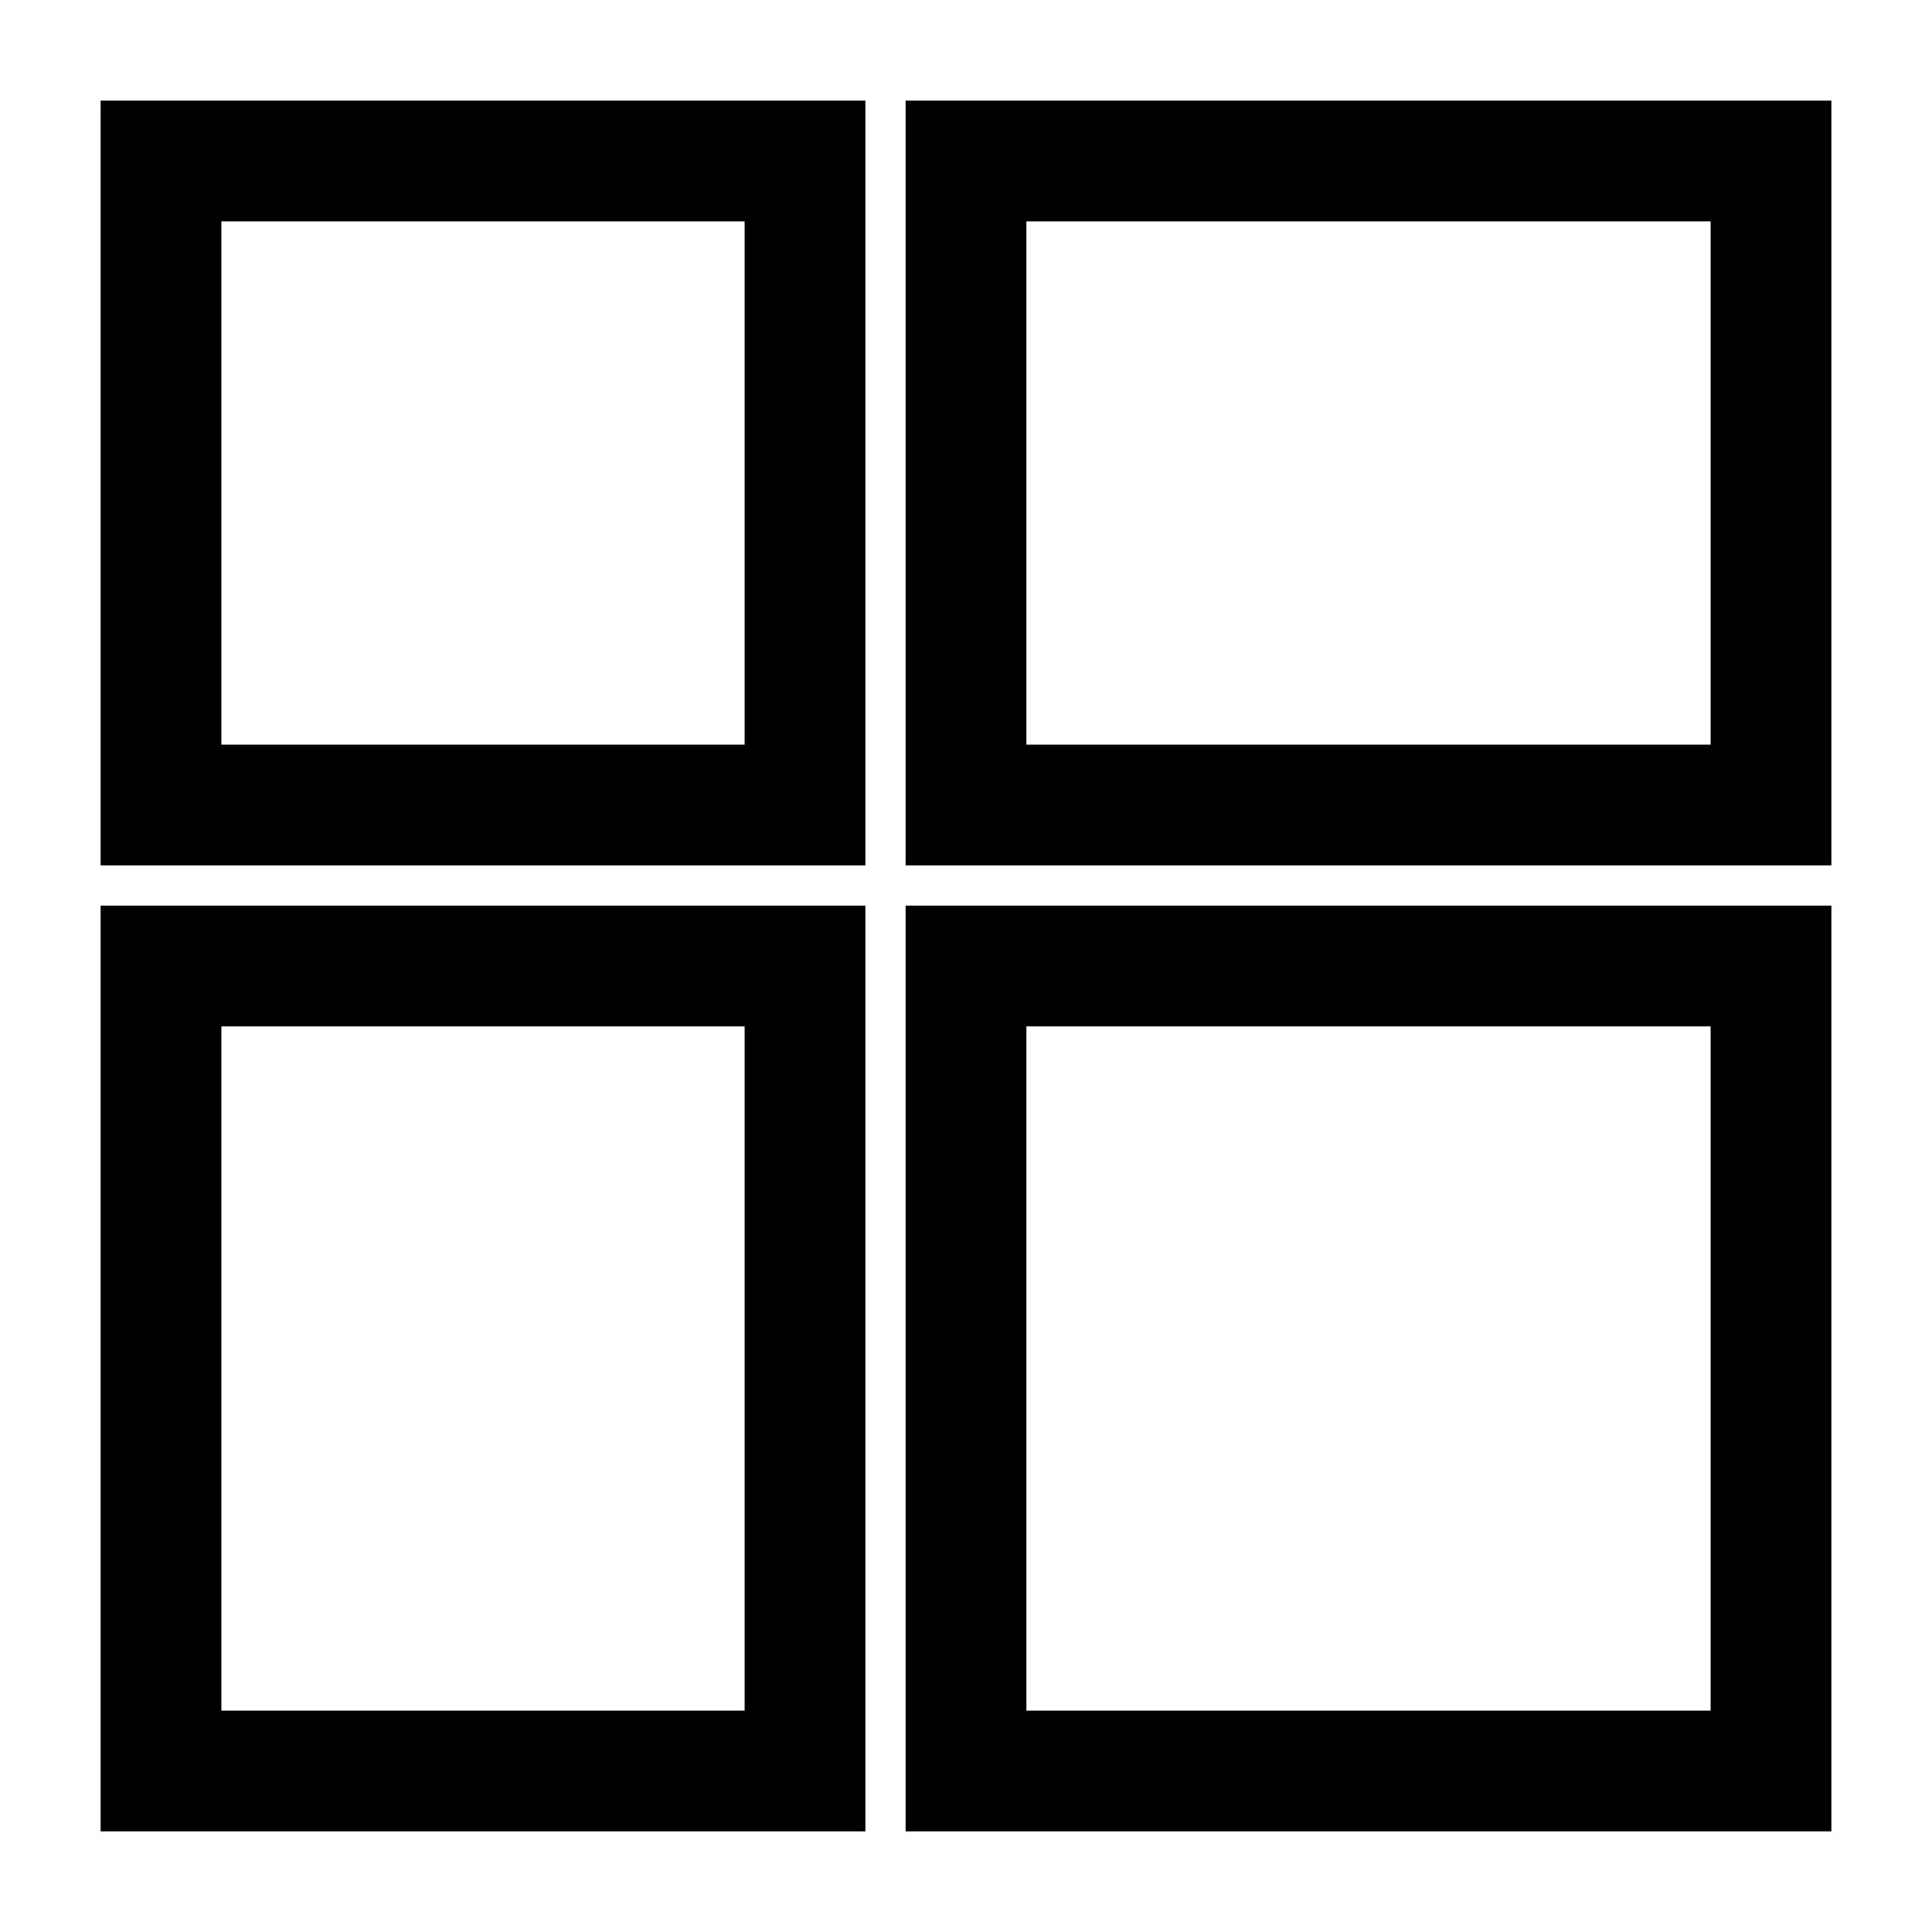
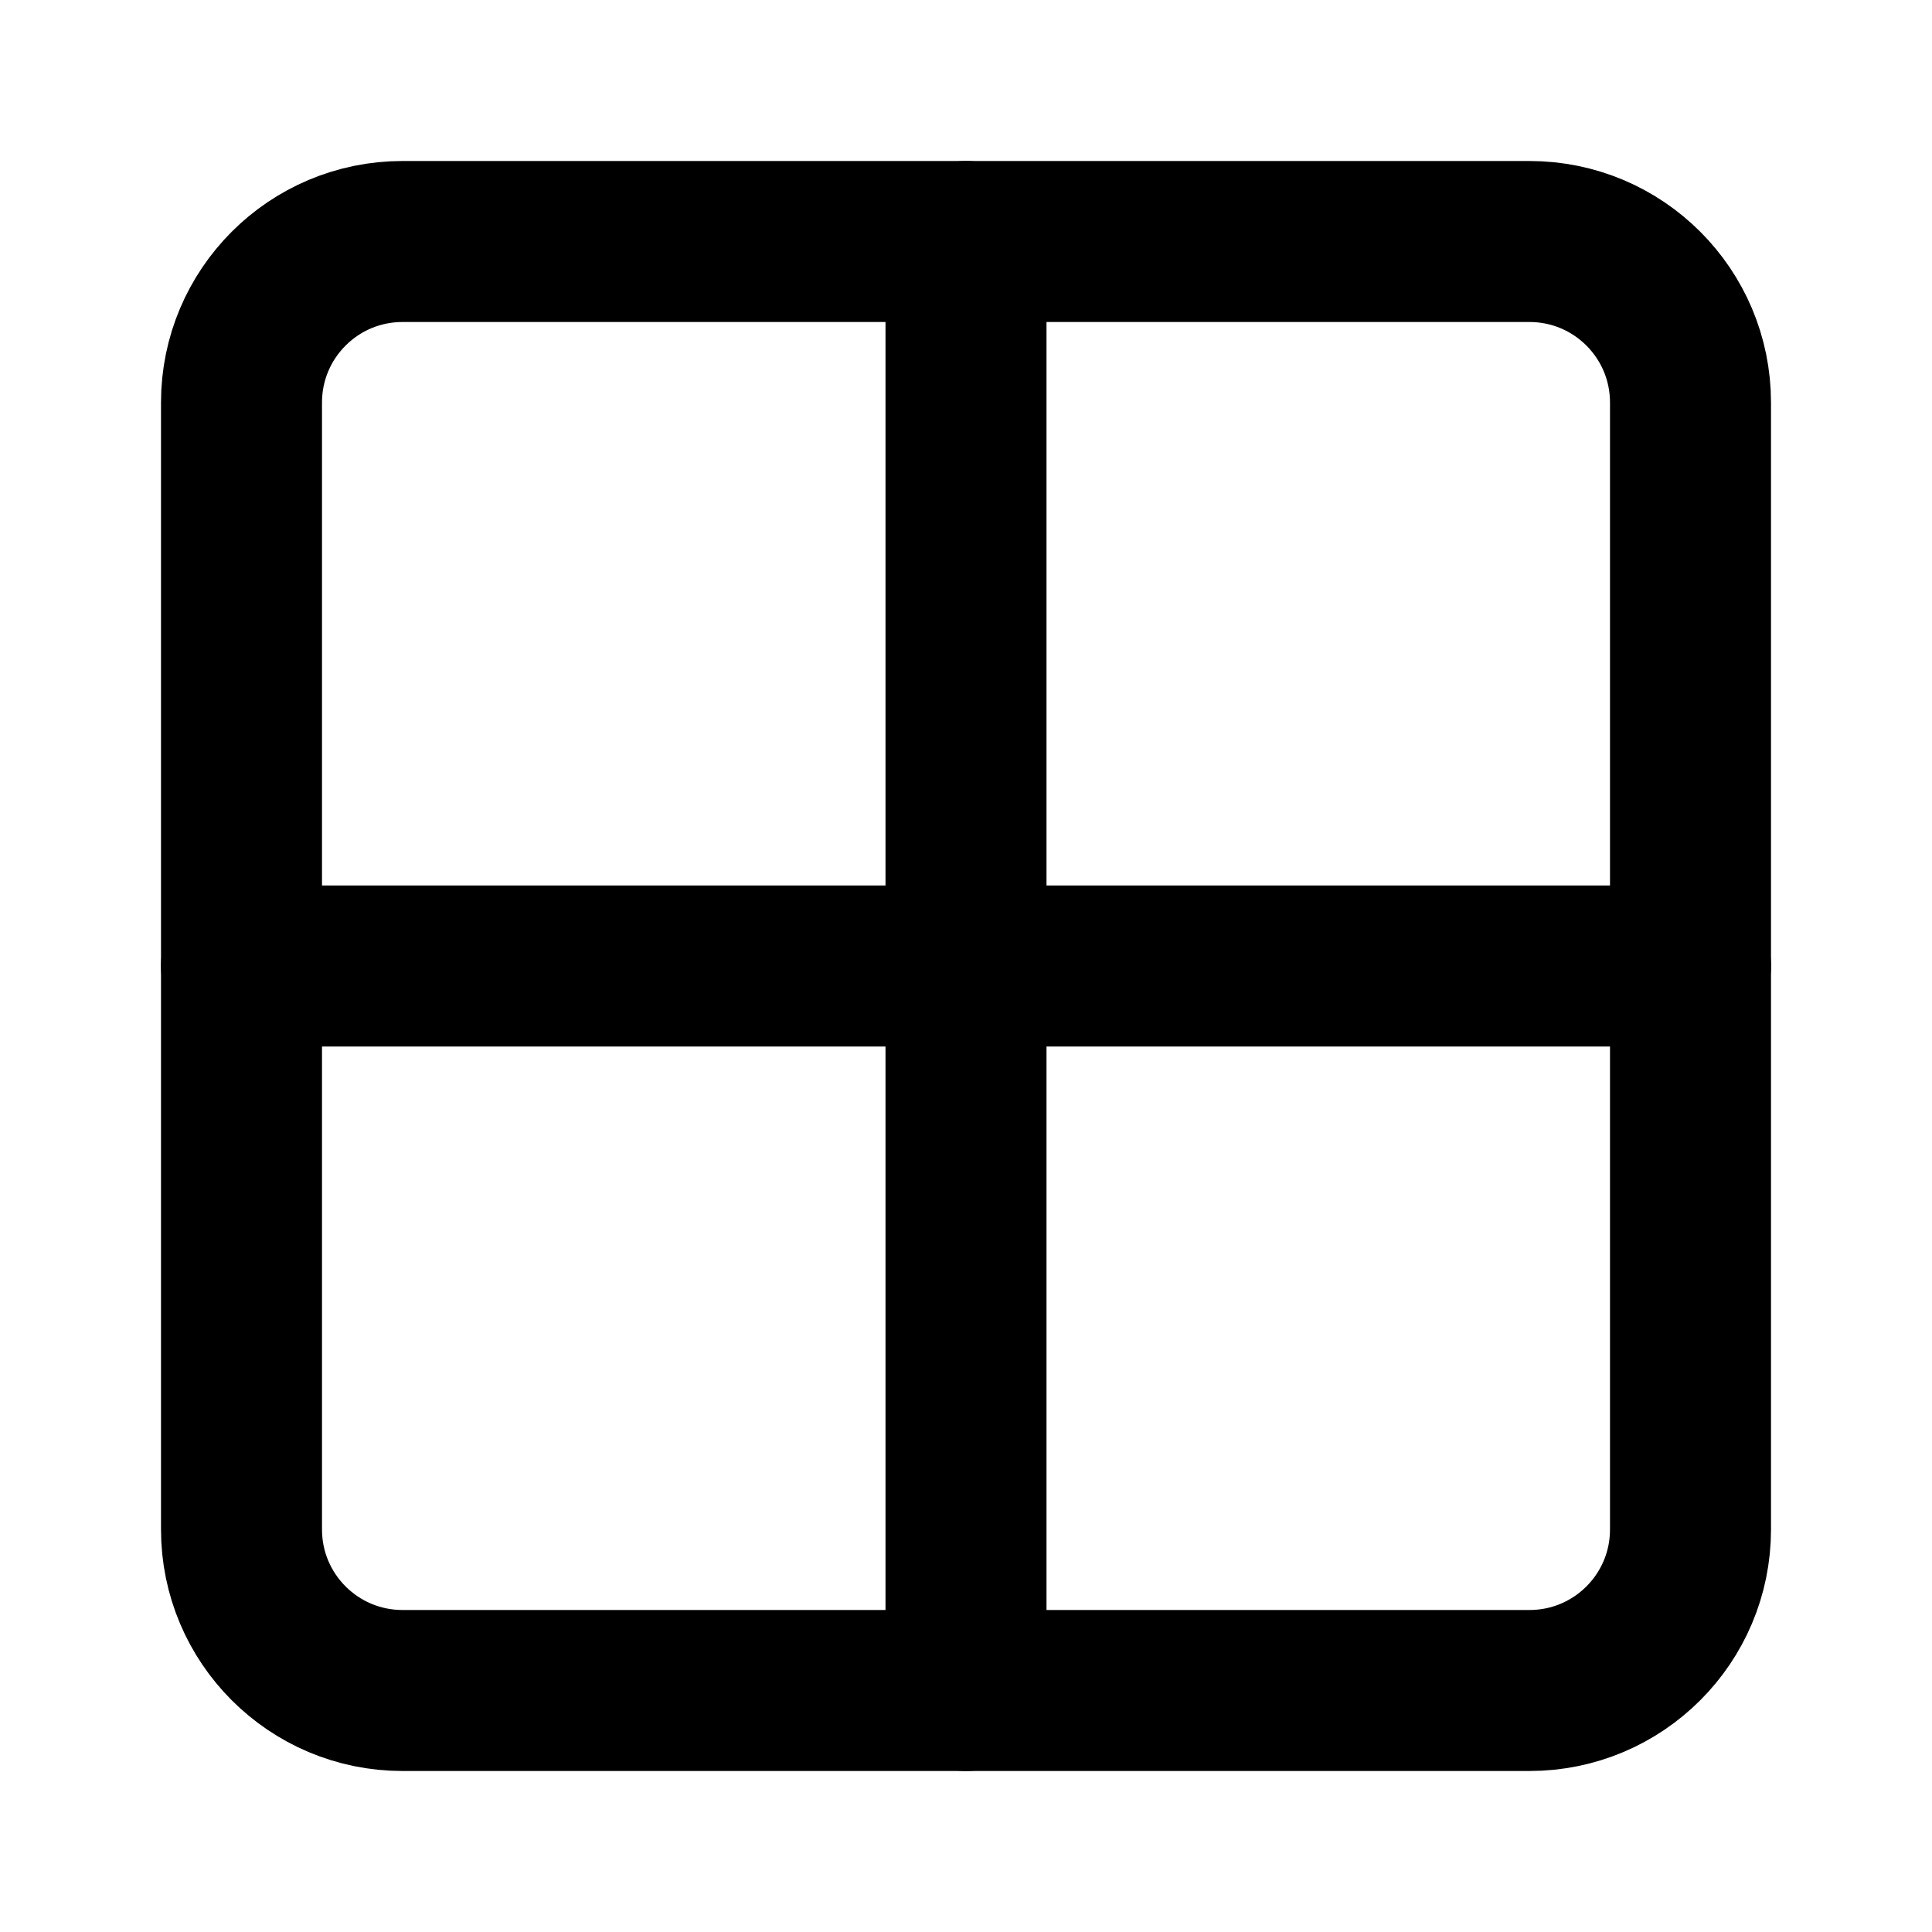
- <svg xmlns="http://www.w3.org/2000/svg" width="24" height="24" viewBox="0 0 24 24" fill="none">
-   <rect x="2" y="2" width="8" height="8" stroke="currentColor" stroke-width="1.5" fill="none" />
-   <rect x="12" y="2" width="10" height="8" stroke="currentColor" stroke-width="1.5" fill="none" />
-   <rect x="2" y="12" width="8" height="10" stroke="currentColor" stroke-width="1.5" fill="none" />
-   <rect x="12" y="12" width="10" height="10" stroke="currentColor" stroke-width="1.5" fill="none" />
+ <svg xmlns="http://www.w3.org/2000/svg" width="24" height="24" viewBox="0 0 24 24" fill="none" stroke="currentColor" stroke-width="2" stroke-linecap="round" stroke-linejoin="round">
+   <rect x="3" y="3" width="18" height="18" rx="2" />
+   <line x1="12" y1="3" x2="12" y2="21" />
+   <line x1="3" y1="12" x2="21" y2="12" />
</svg>
